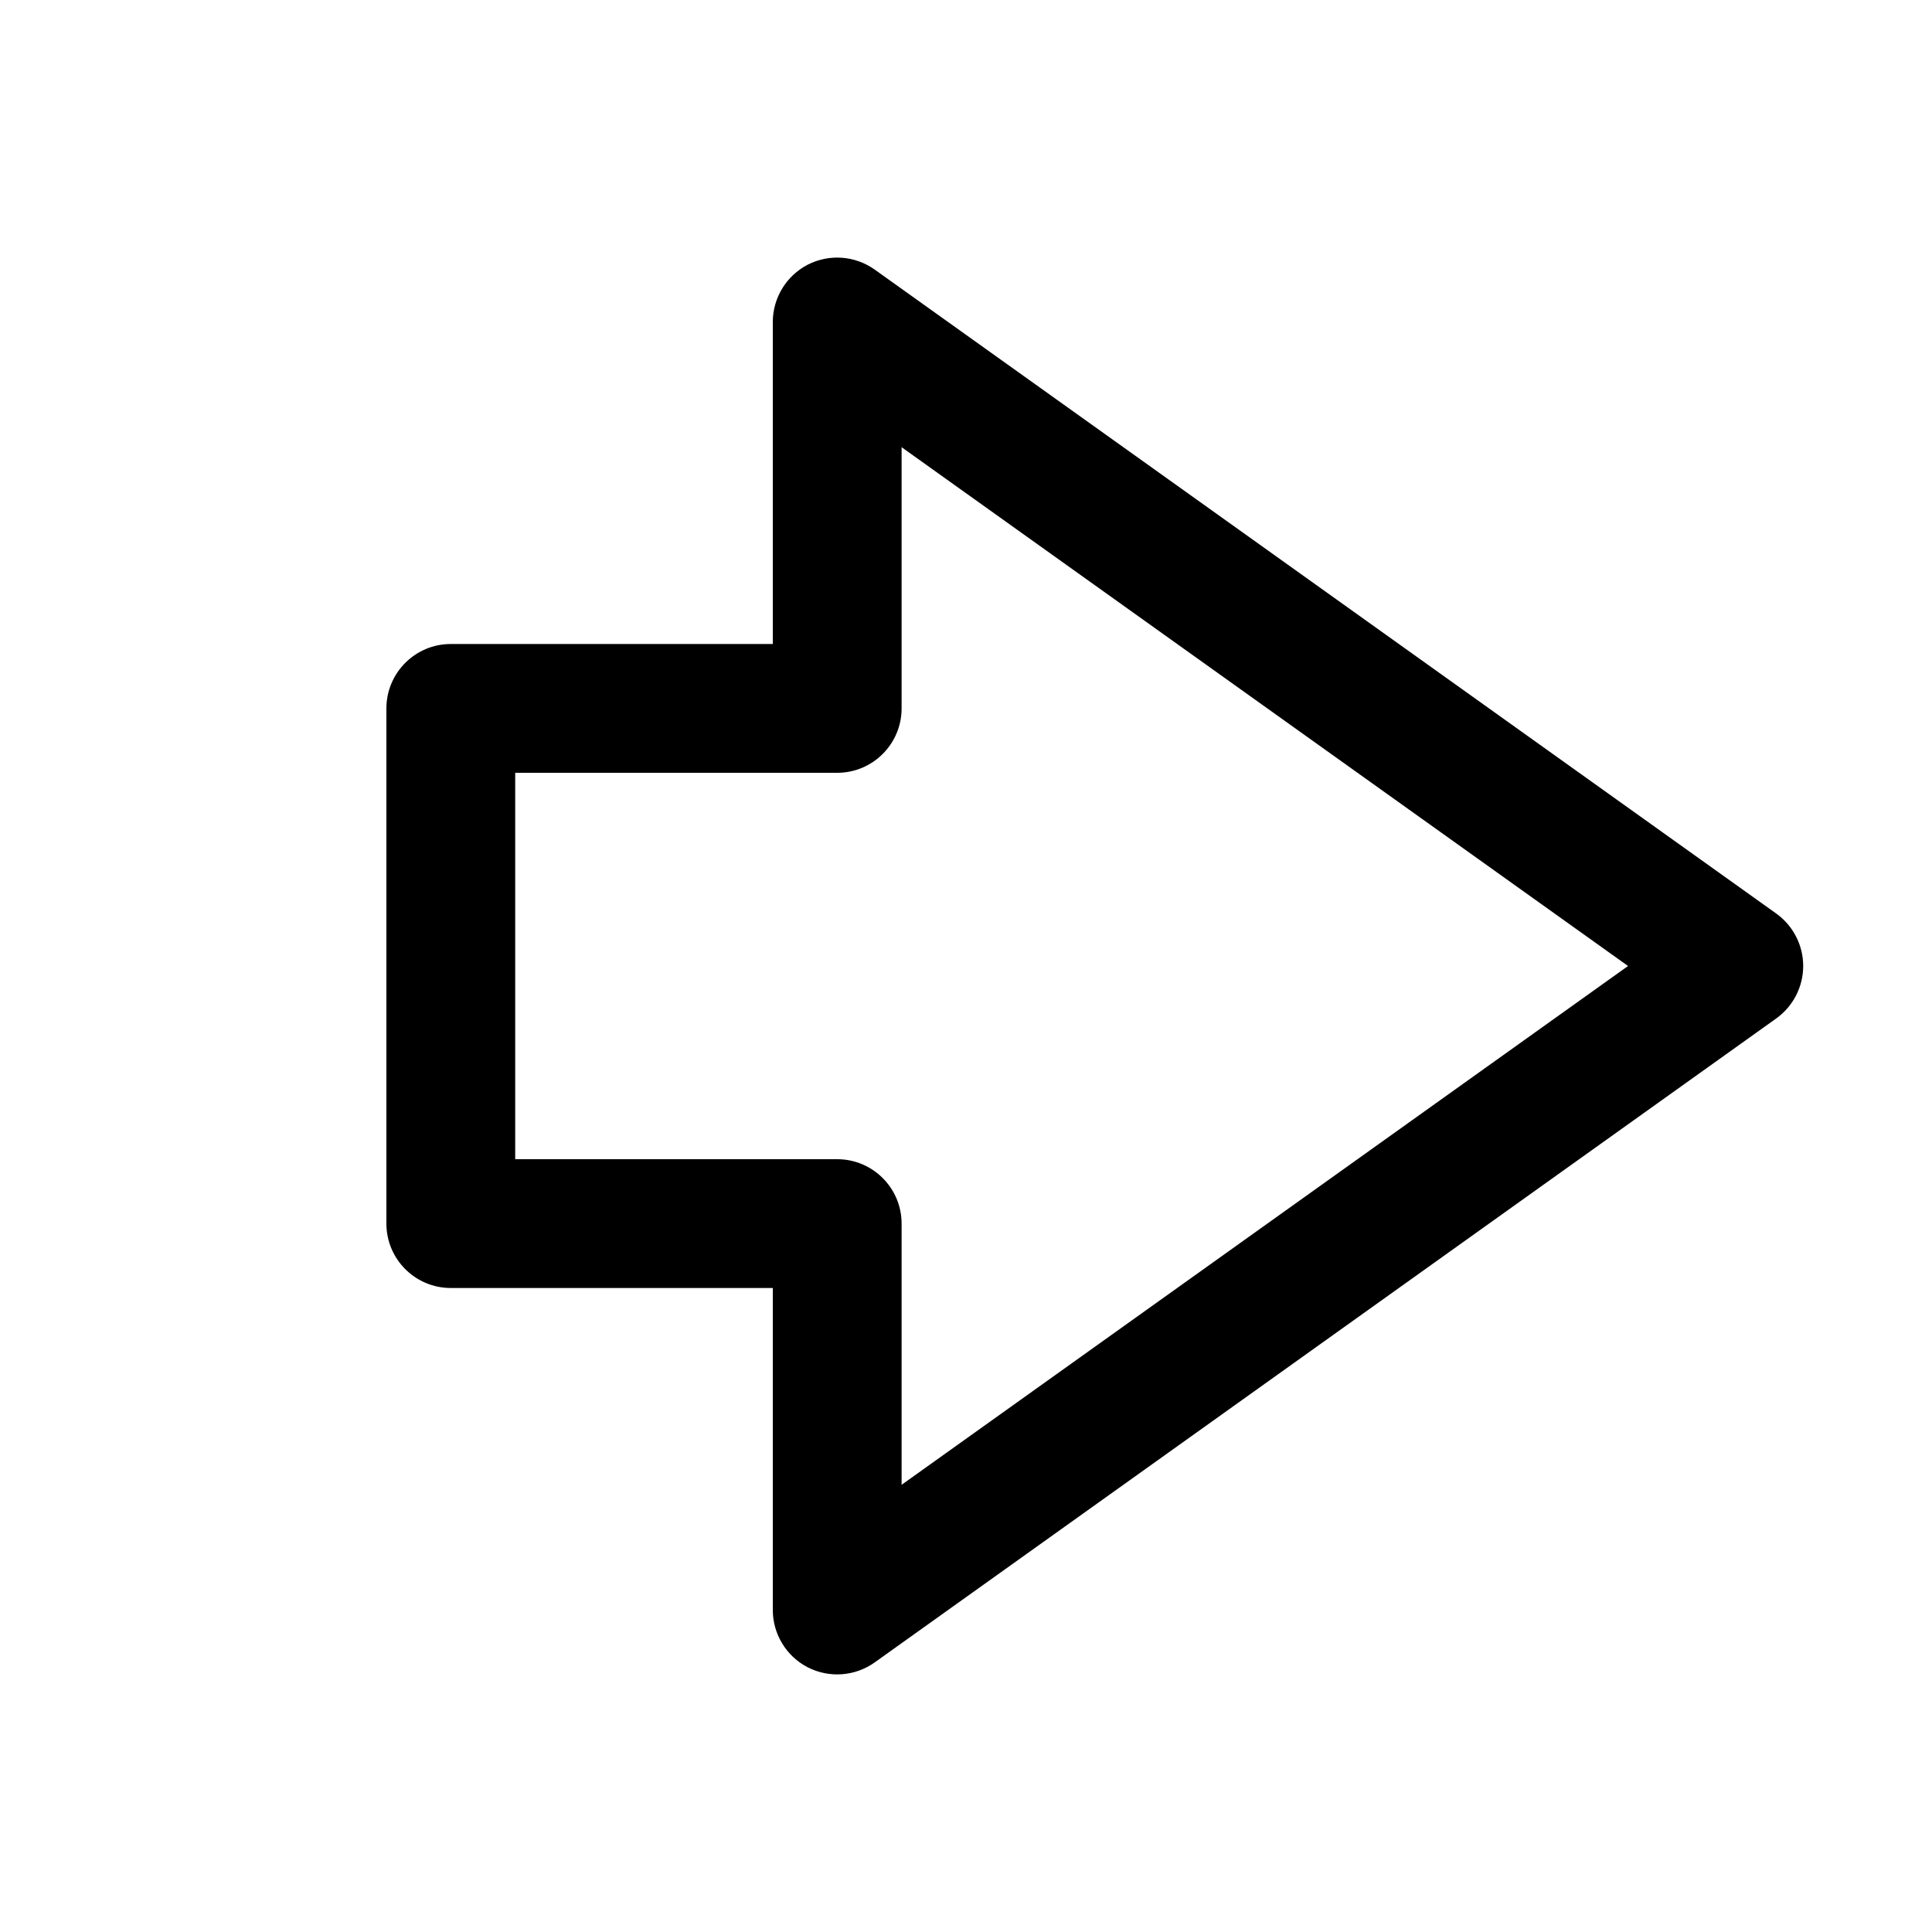
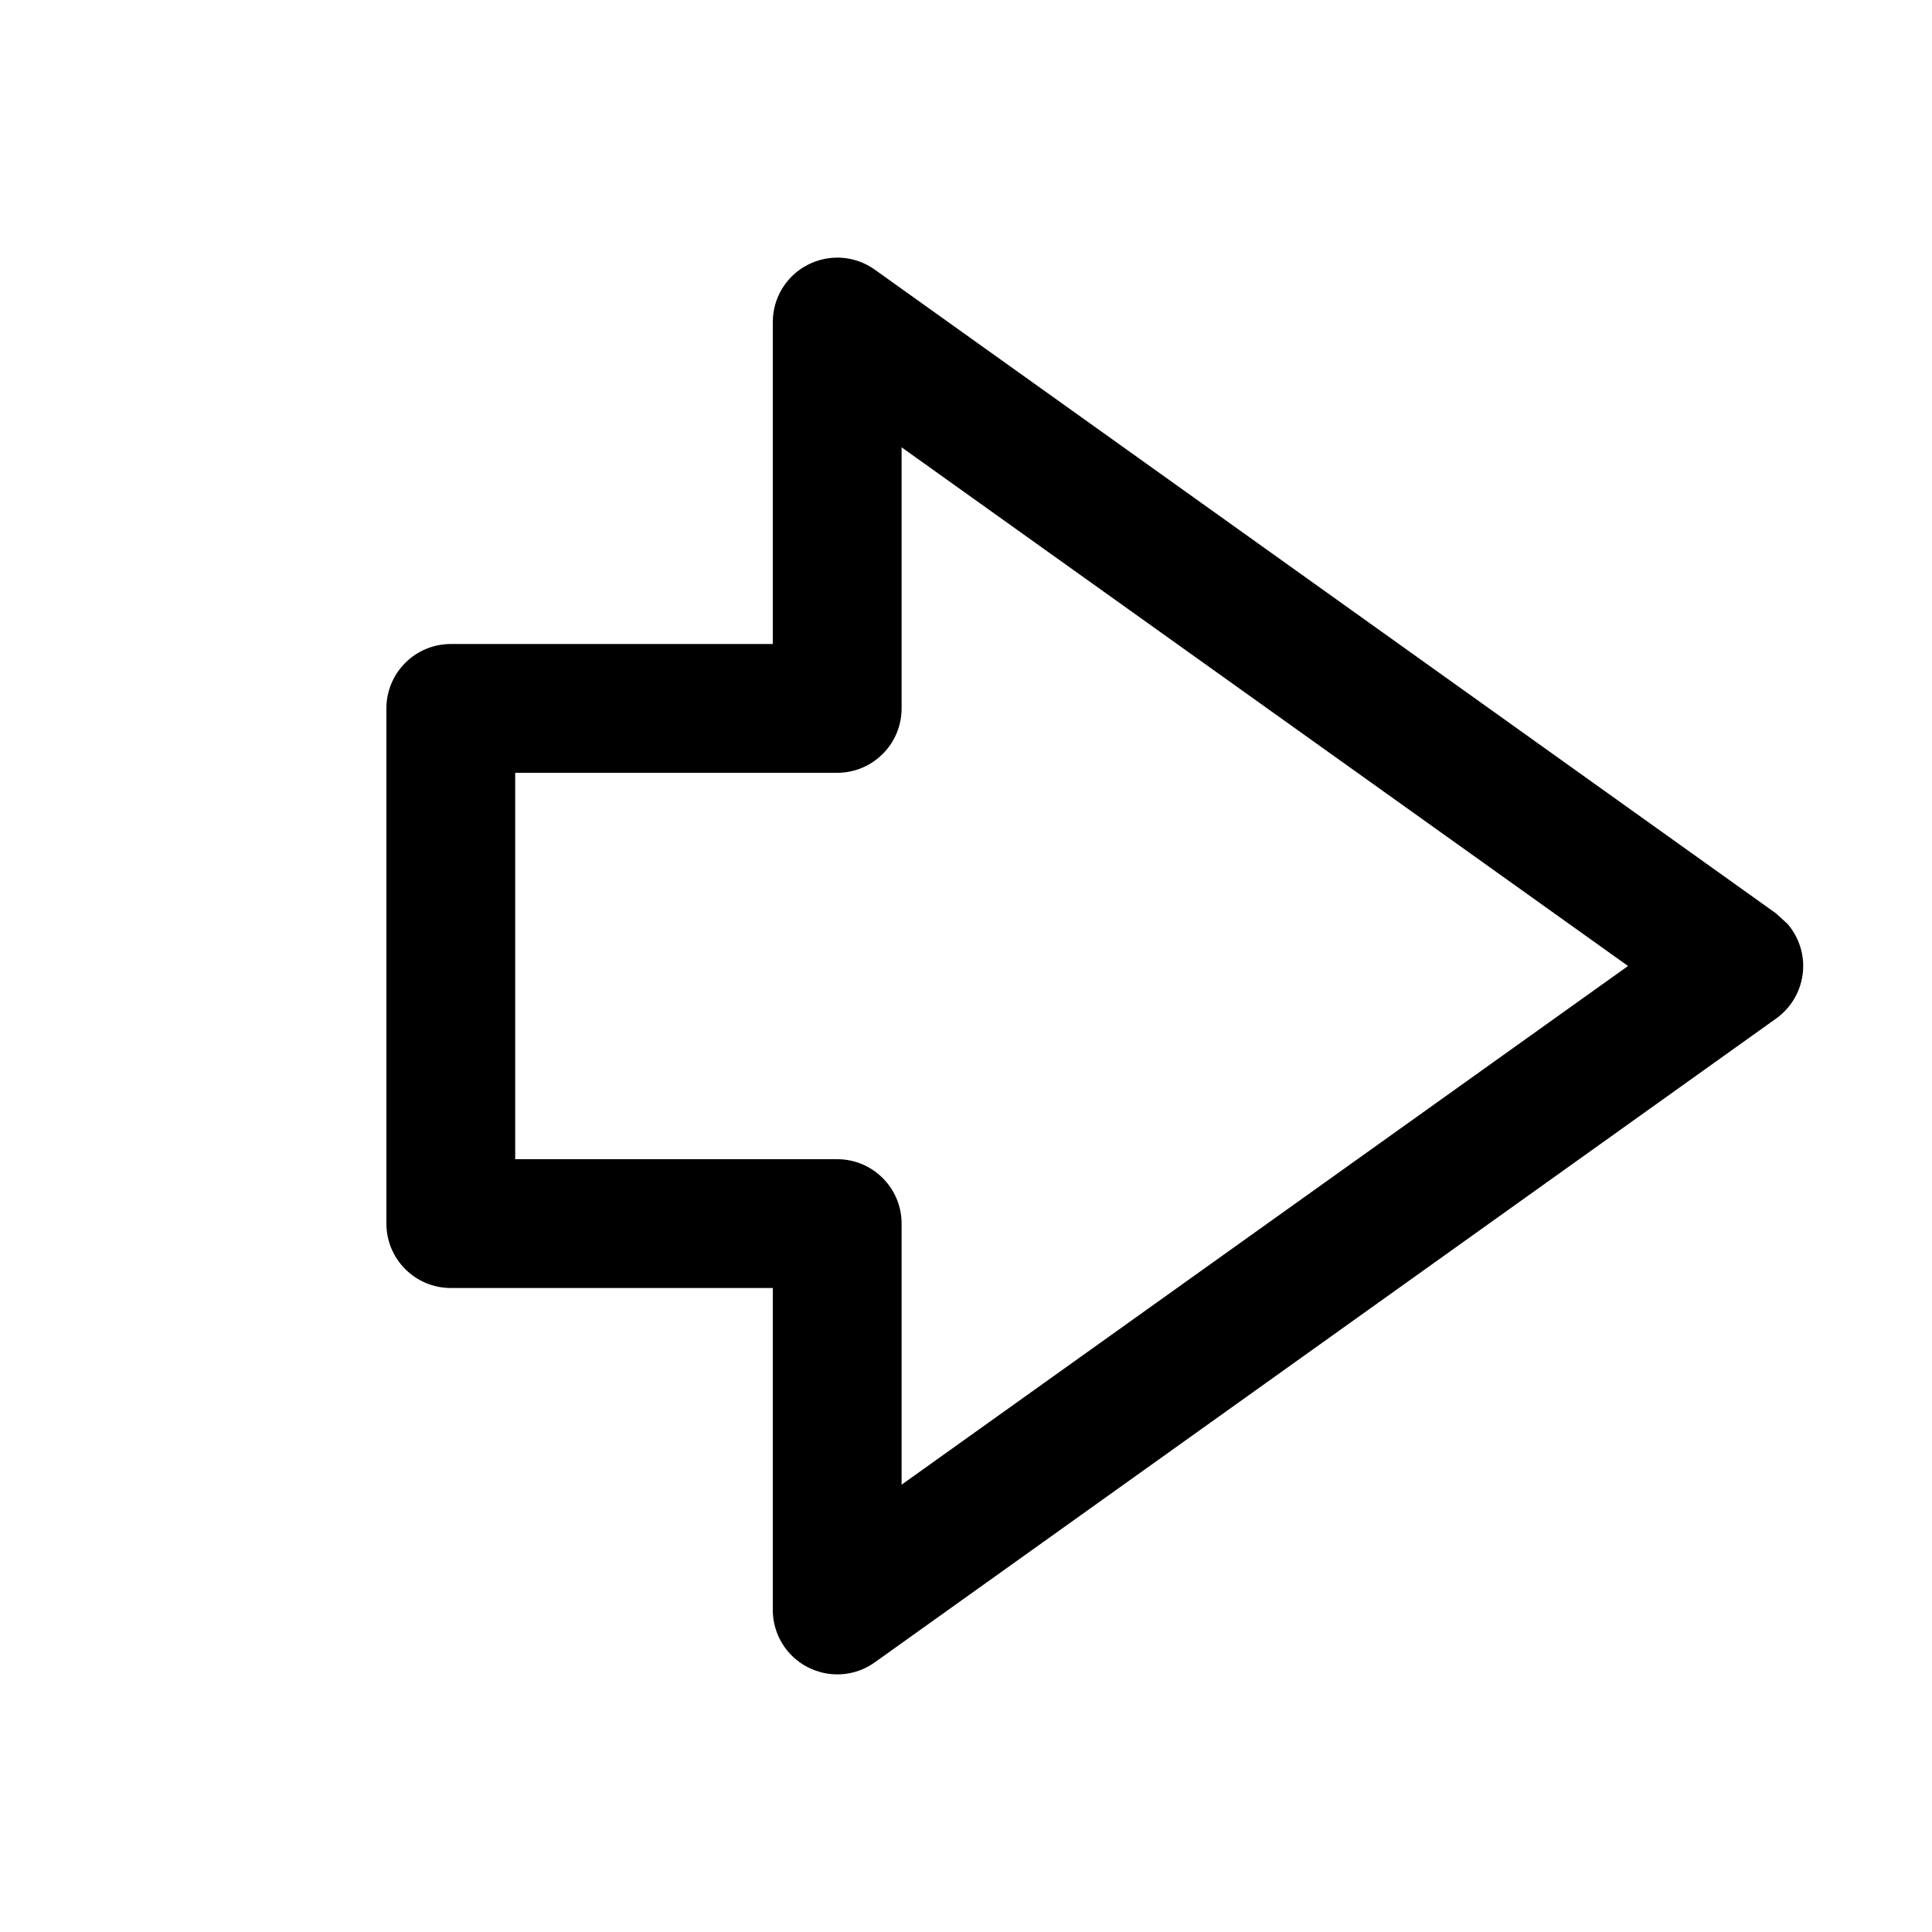
<svg xmlns="http://www.w3.org/2000/svg" width="15" height="15" viewBox="0 0 15 15" fill="none">
-   <path fill-rule="evenodd" clip-rule="evenodd" d="M14 7.5C14 7.661 13.922 7.813 13.791 7.907L6.791 12.907C6.638 13.016 6.438 13.03 6.271 12.945C6.105 12.859 6 12.687 6 12.5L6 10L3.5 10C3.224 10 3 9.776 3 9.5L3 5.5C3 5.224 3.224 5 3.5 5L6 5L6 2.5C6 2.313 6.105 2.141 6.271 2.055C6.438 1.97 6.638 1.984 6.791 2.093L13.791 7.093C13.922 7.187 14 7.339 14 7.5ZM7 3.472L7 5.5C7 5.776 6.776 6 6.5 6L4 6L4 9L6.5 9C6.776 9 7 9.224 7 9.5L7 11.528L12.64 7.5L7 3.472Z" fill="currentColor" />
+   <path d="M14 7.5C14 7.661 13.922 7.813 13.791 7.907L6.791 12.907C6.639 13.016 6.438 13.03 6.271 12.944C6.105 12.859 6 12.687 6 12.5L6 10L3.5 10C3.224 10 3 9.776 3 9.5L3 5.5C3 5.224 3.224 5 3.5 5L6 5L6 2.5C6 2.313 6.105 2.141 6.271 2.056C6.438 1.97 6.639 1.984 6.791 2.093L13.791 7.093L13.879 7.174C13.956 7.264 14 7.379 14 7.5ZM7 3.473L7 5.5C7 5.776 6.776 6 6.5 6L4 6L4 9L6.5 9C6.776 9 7 9.224 7 9.5L7 11.527L12.64 7.5L7 3.473Z" fill="currentColor" />
</svg>
